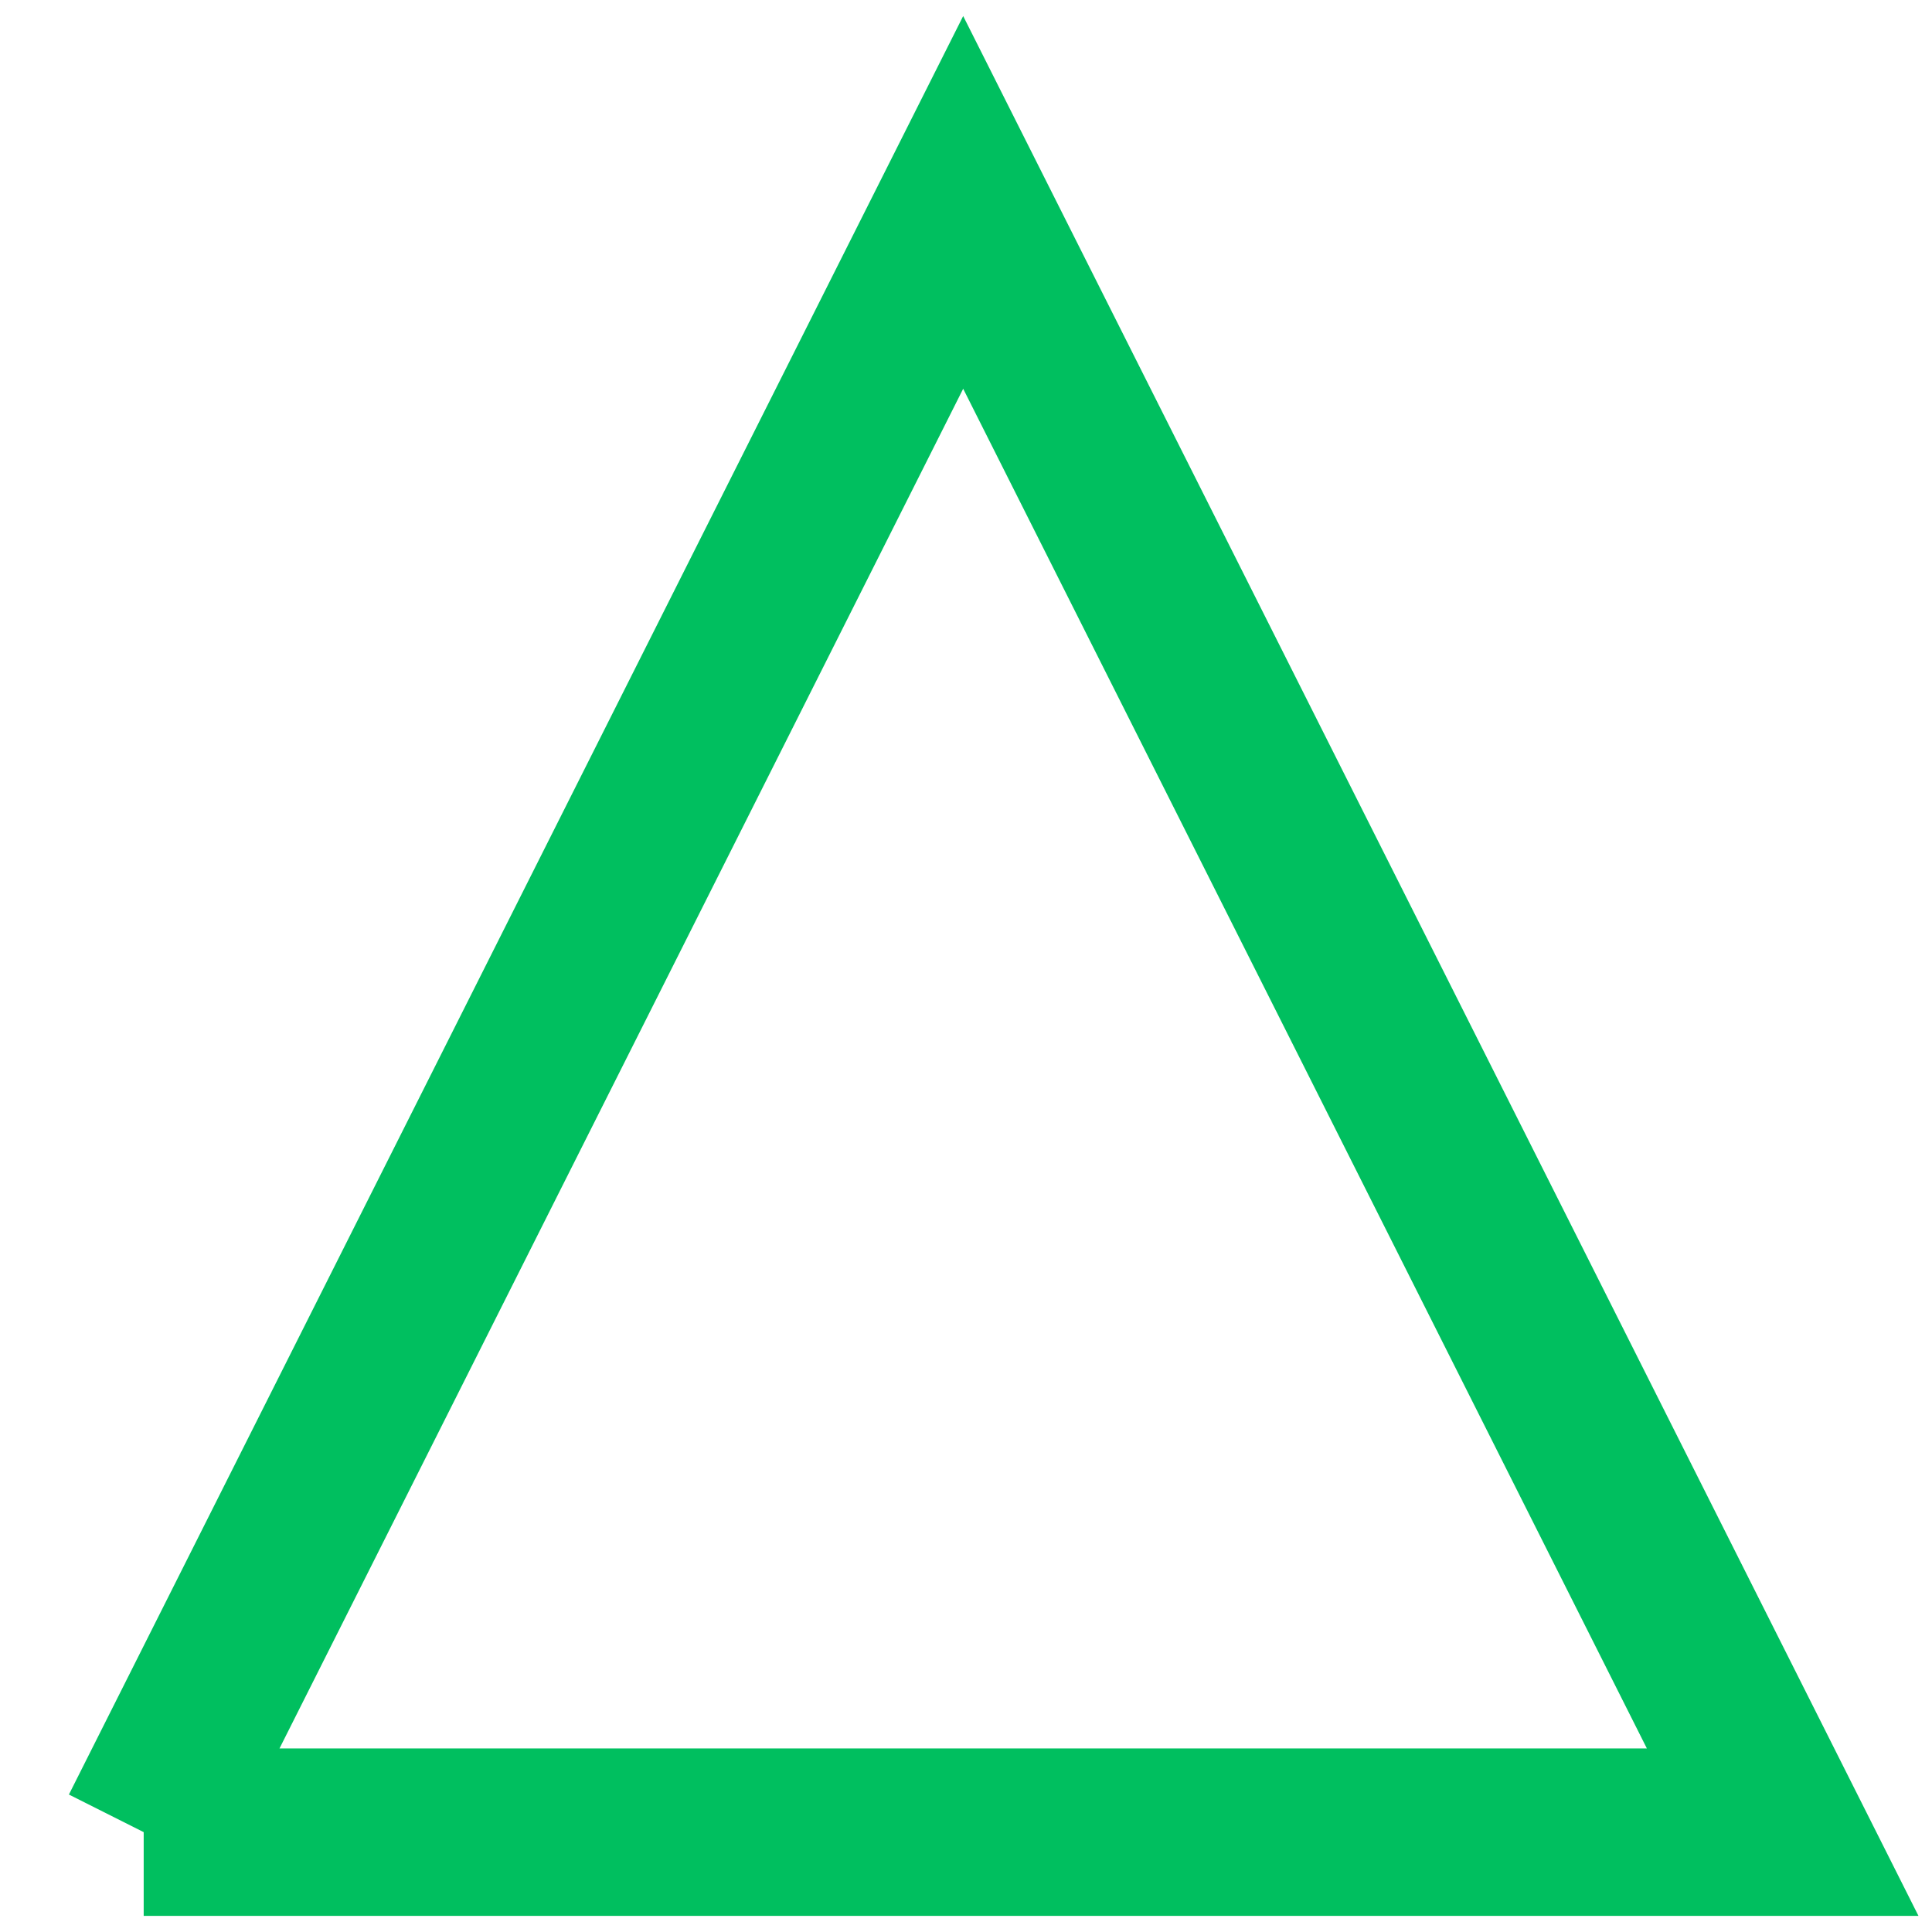
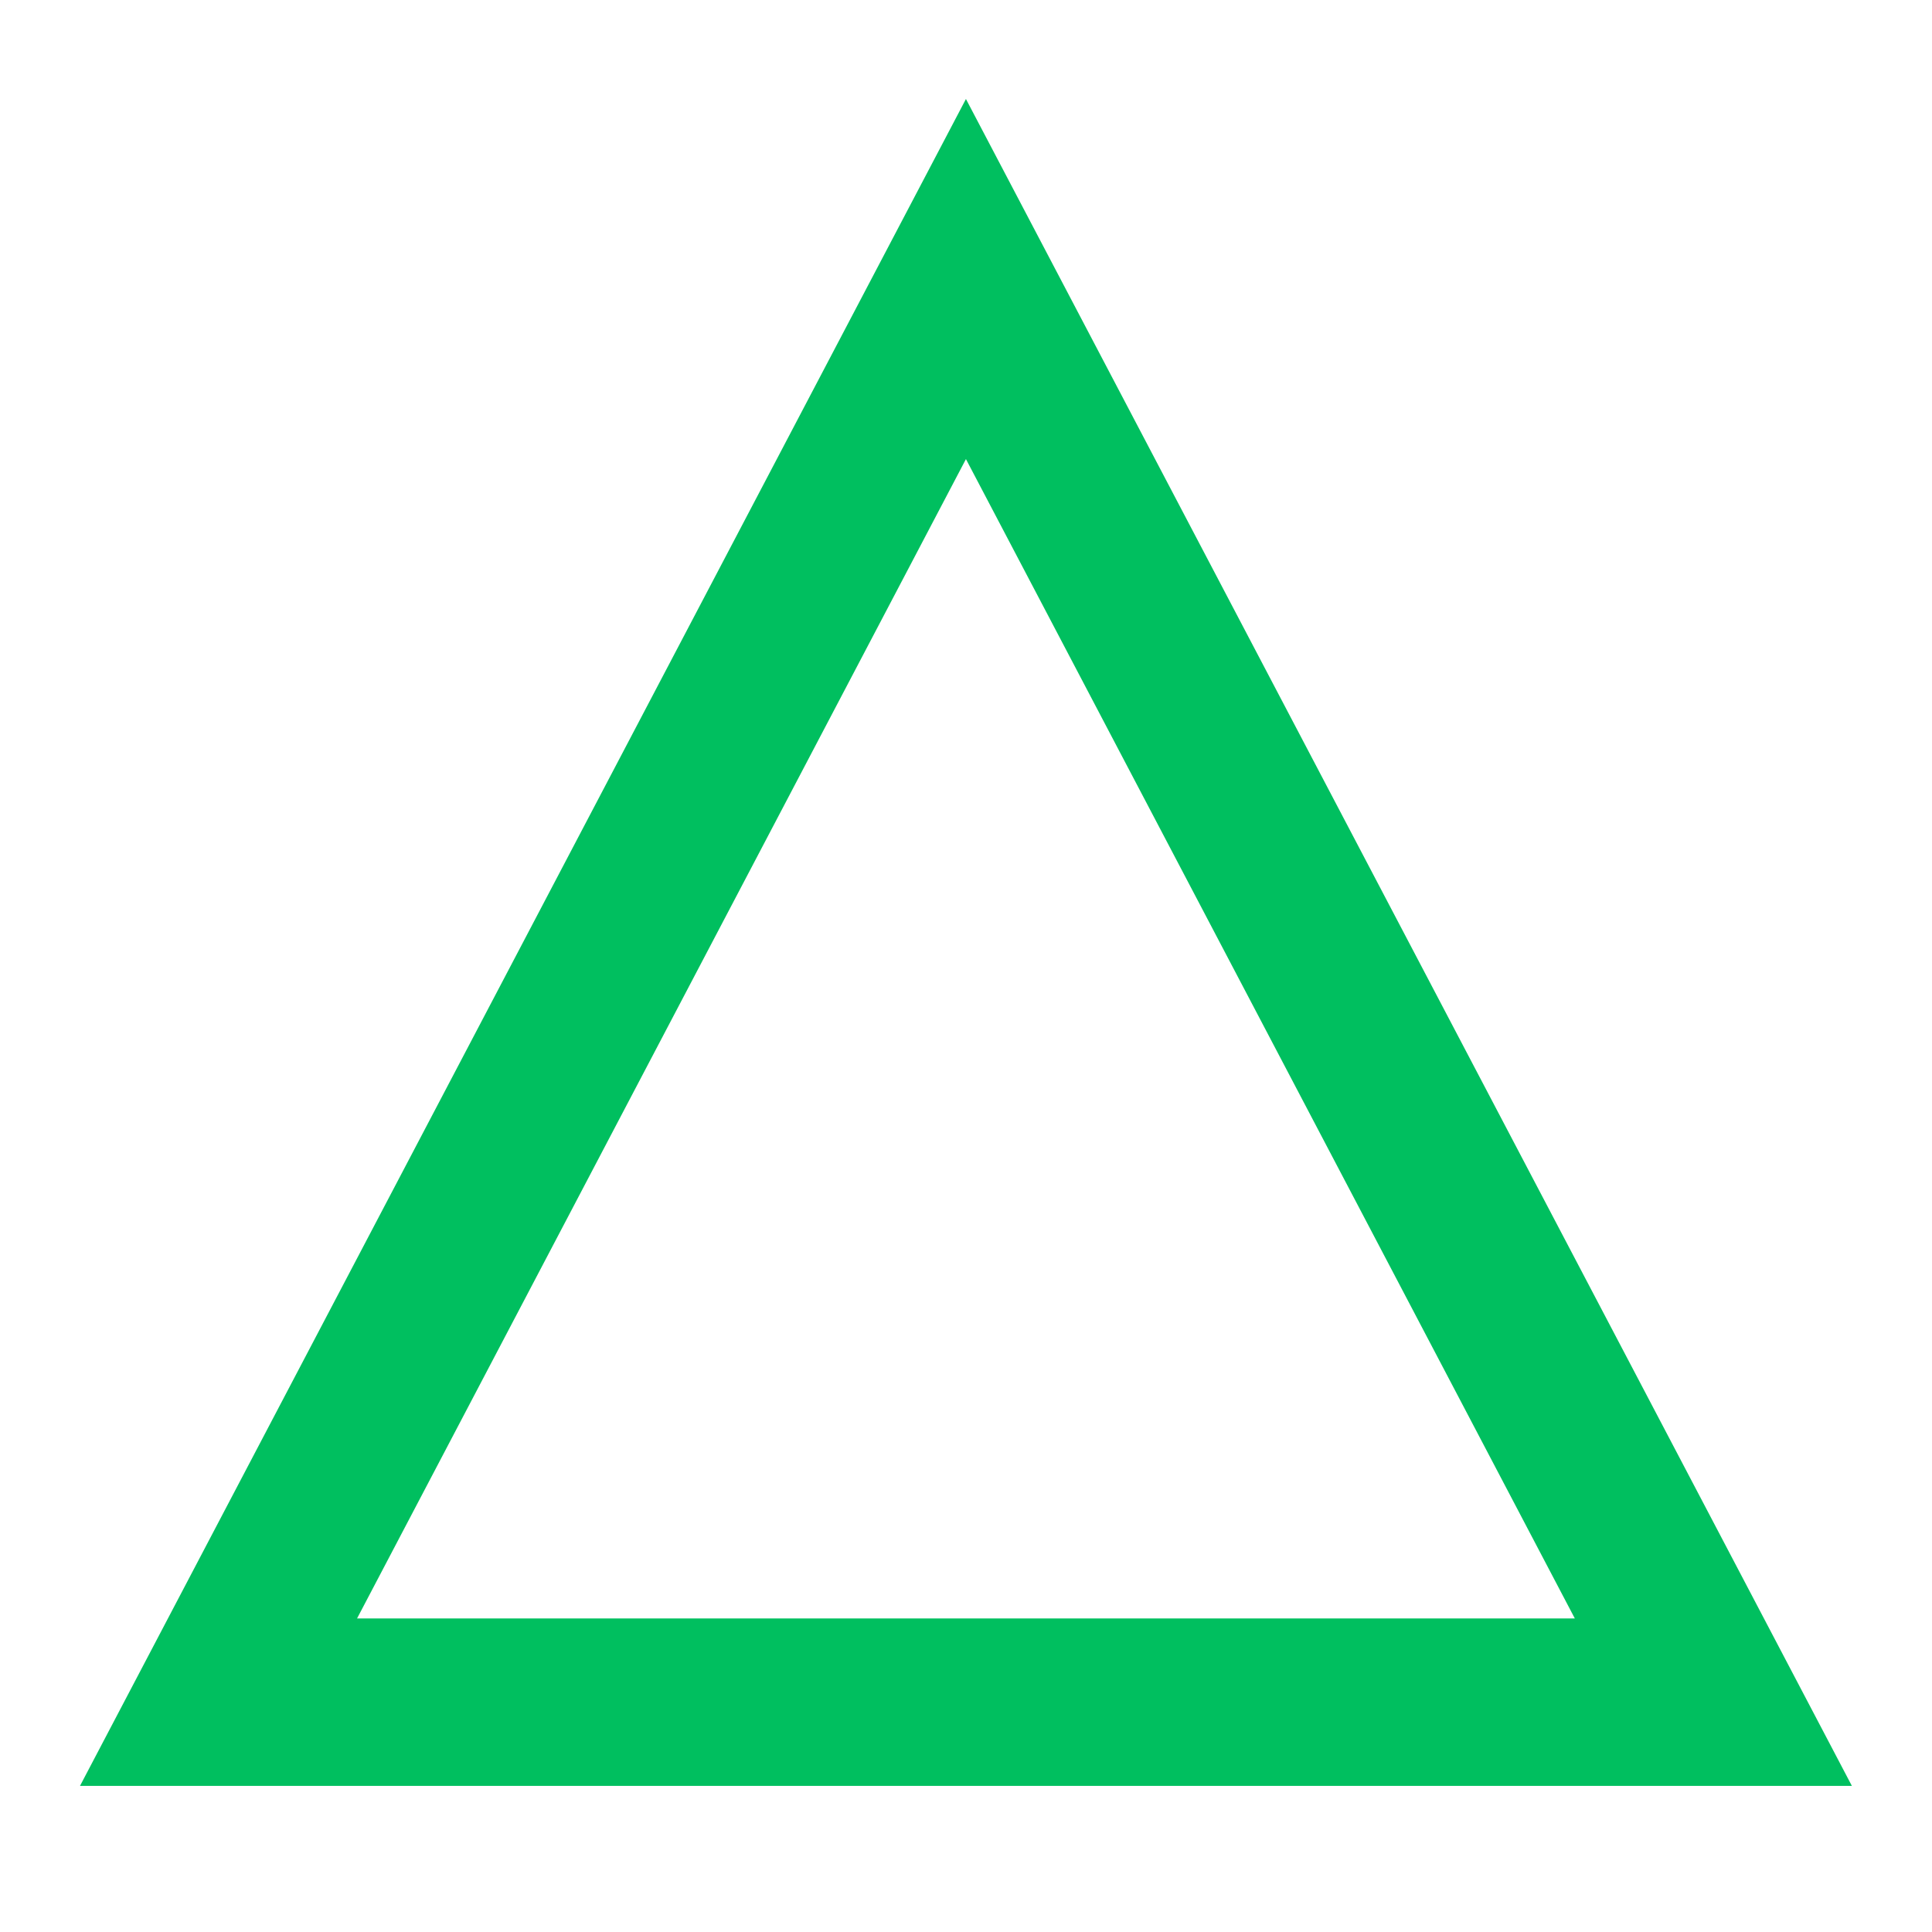
<svg xmlns="http://www.w3.org/2000/svg" width="126.919" height="126.928" version="1.1">
  <g>
-     <path stroke="#00bf5f" id="svg_6" d="m9.441,120.368l53.838,-107.071l53.838,107.071l-107.677,0z" stroke-width="11" fill="none" />
+     <path stroke="#00bf5f" fill="none" stroke-width="11" d="m14.356,111.83l49.104,-93.498l49.104,93.498l-98.208,0z" id="svg_6" />
  </g>
</svg>
